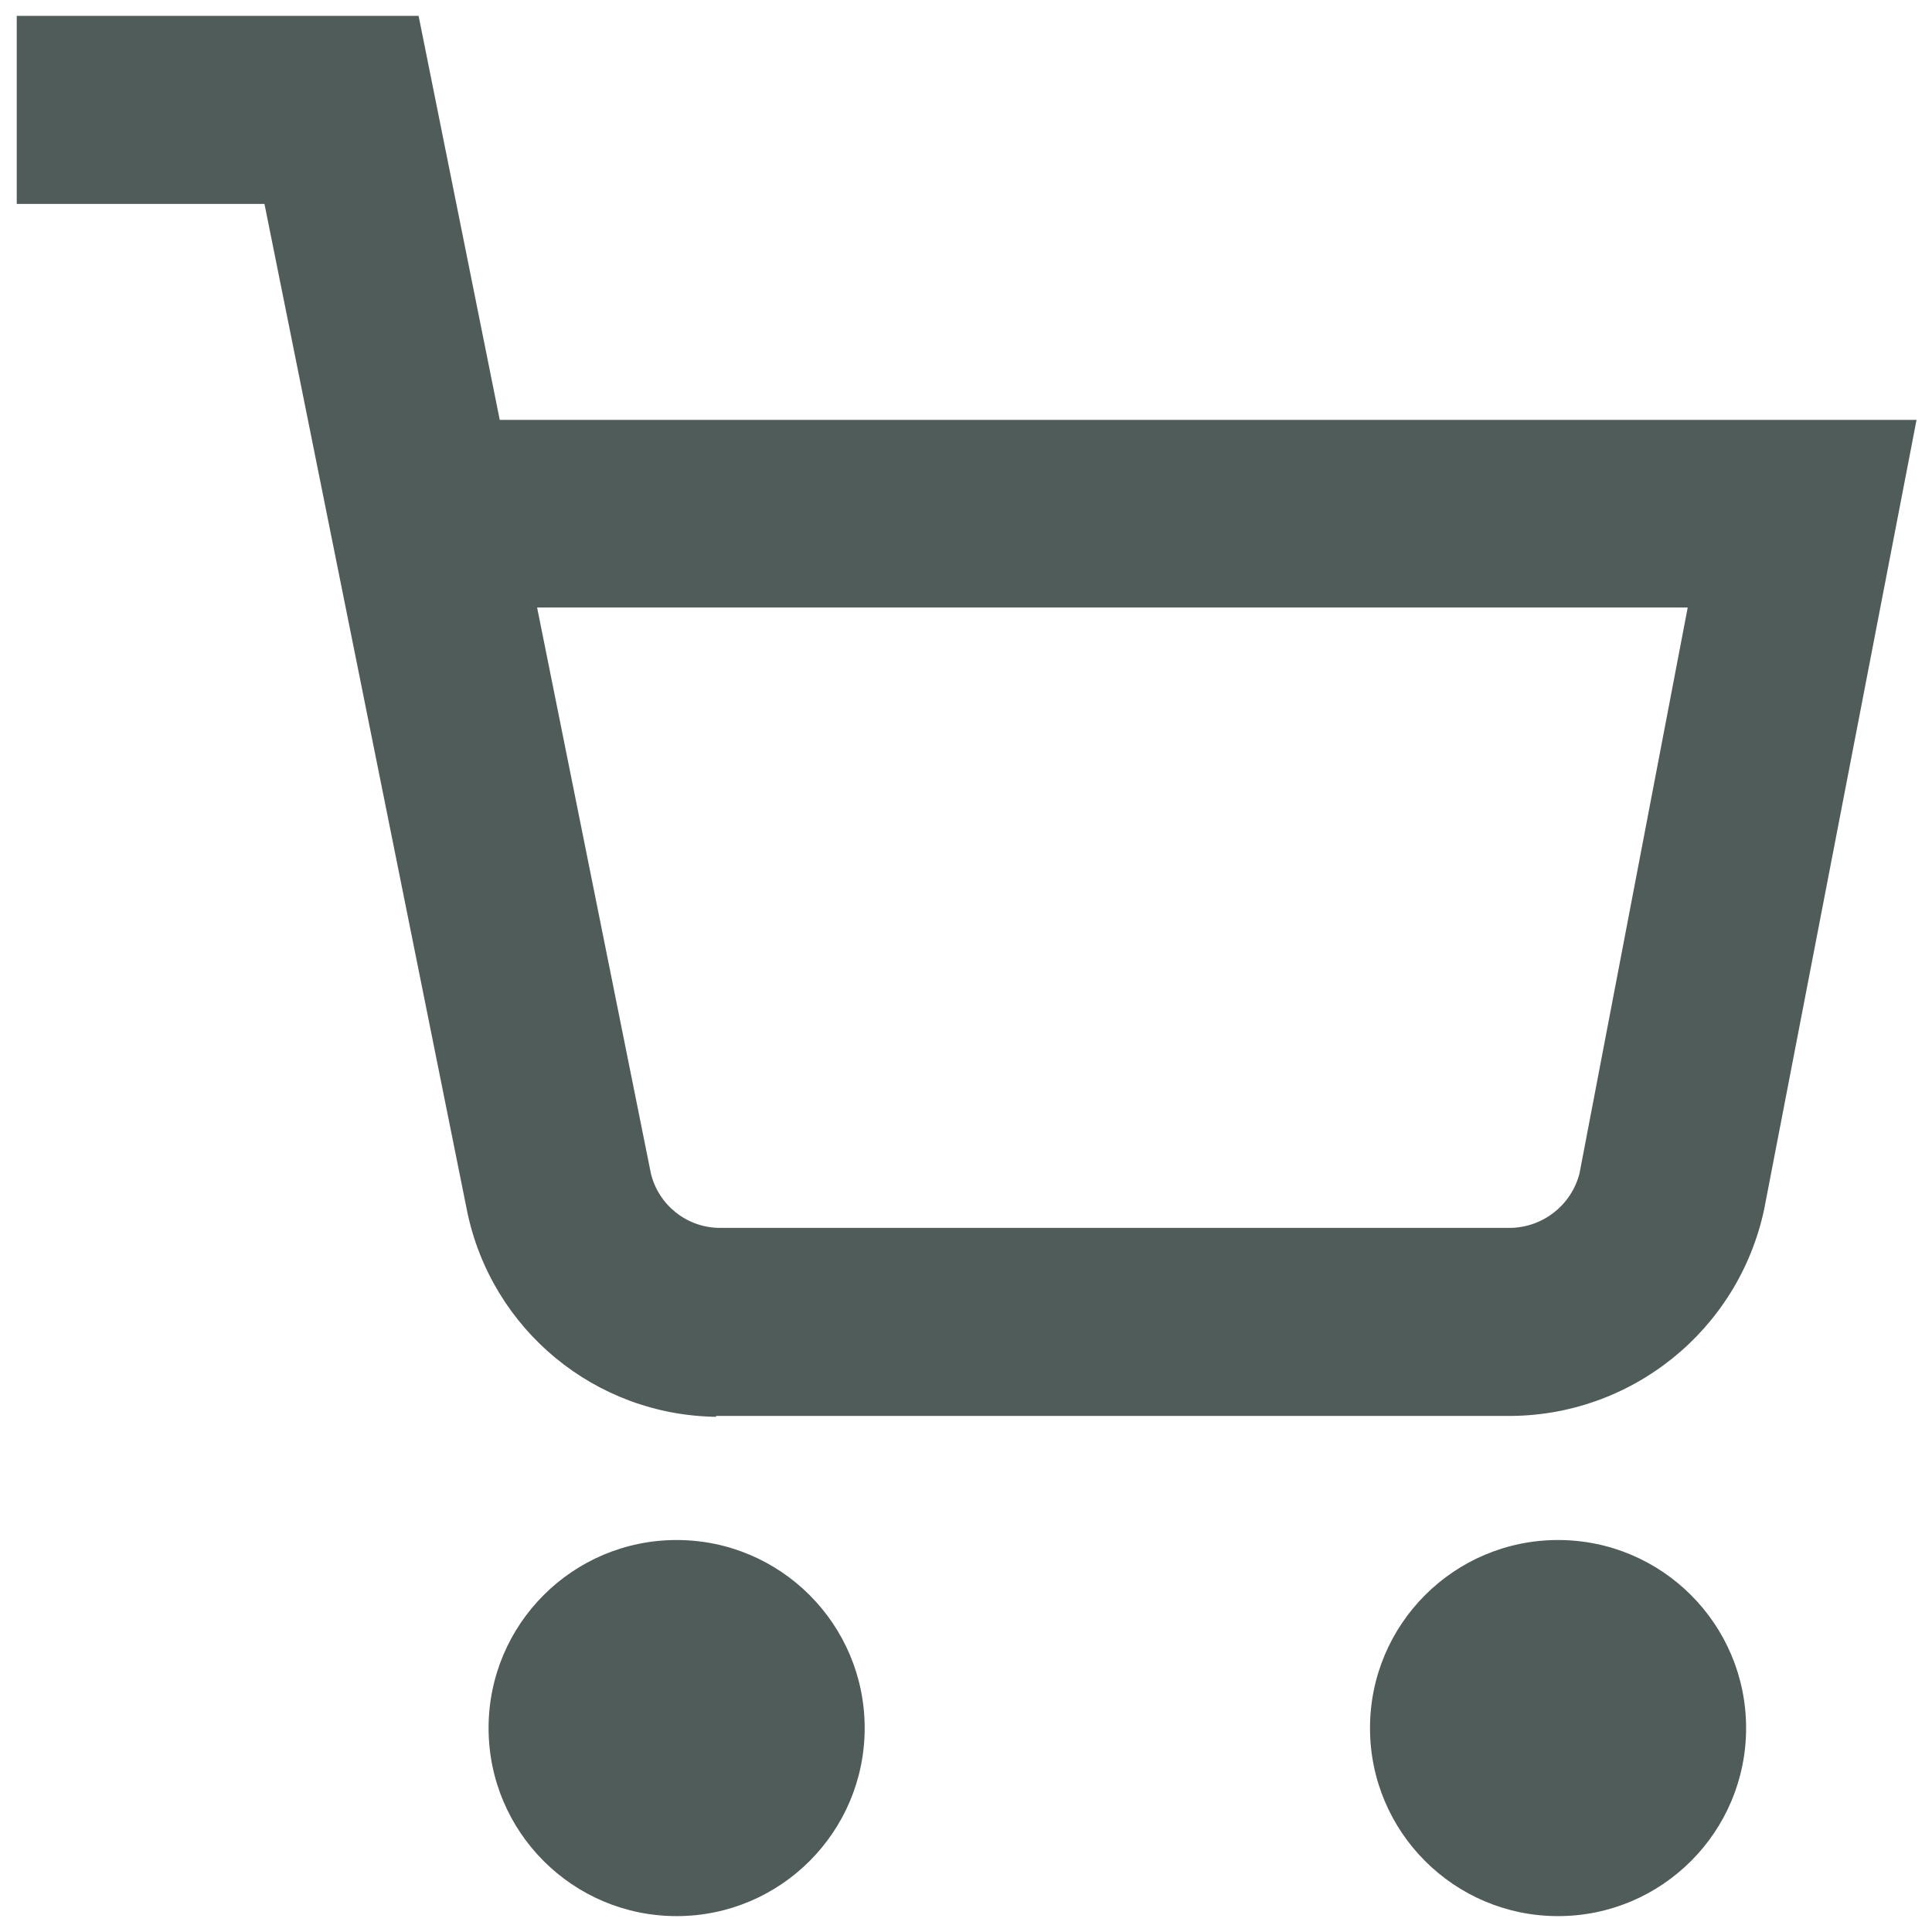
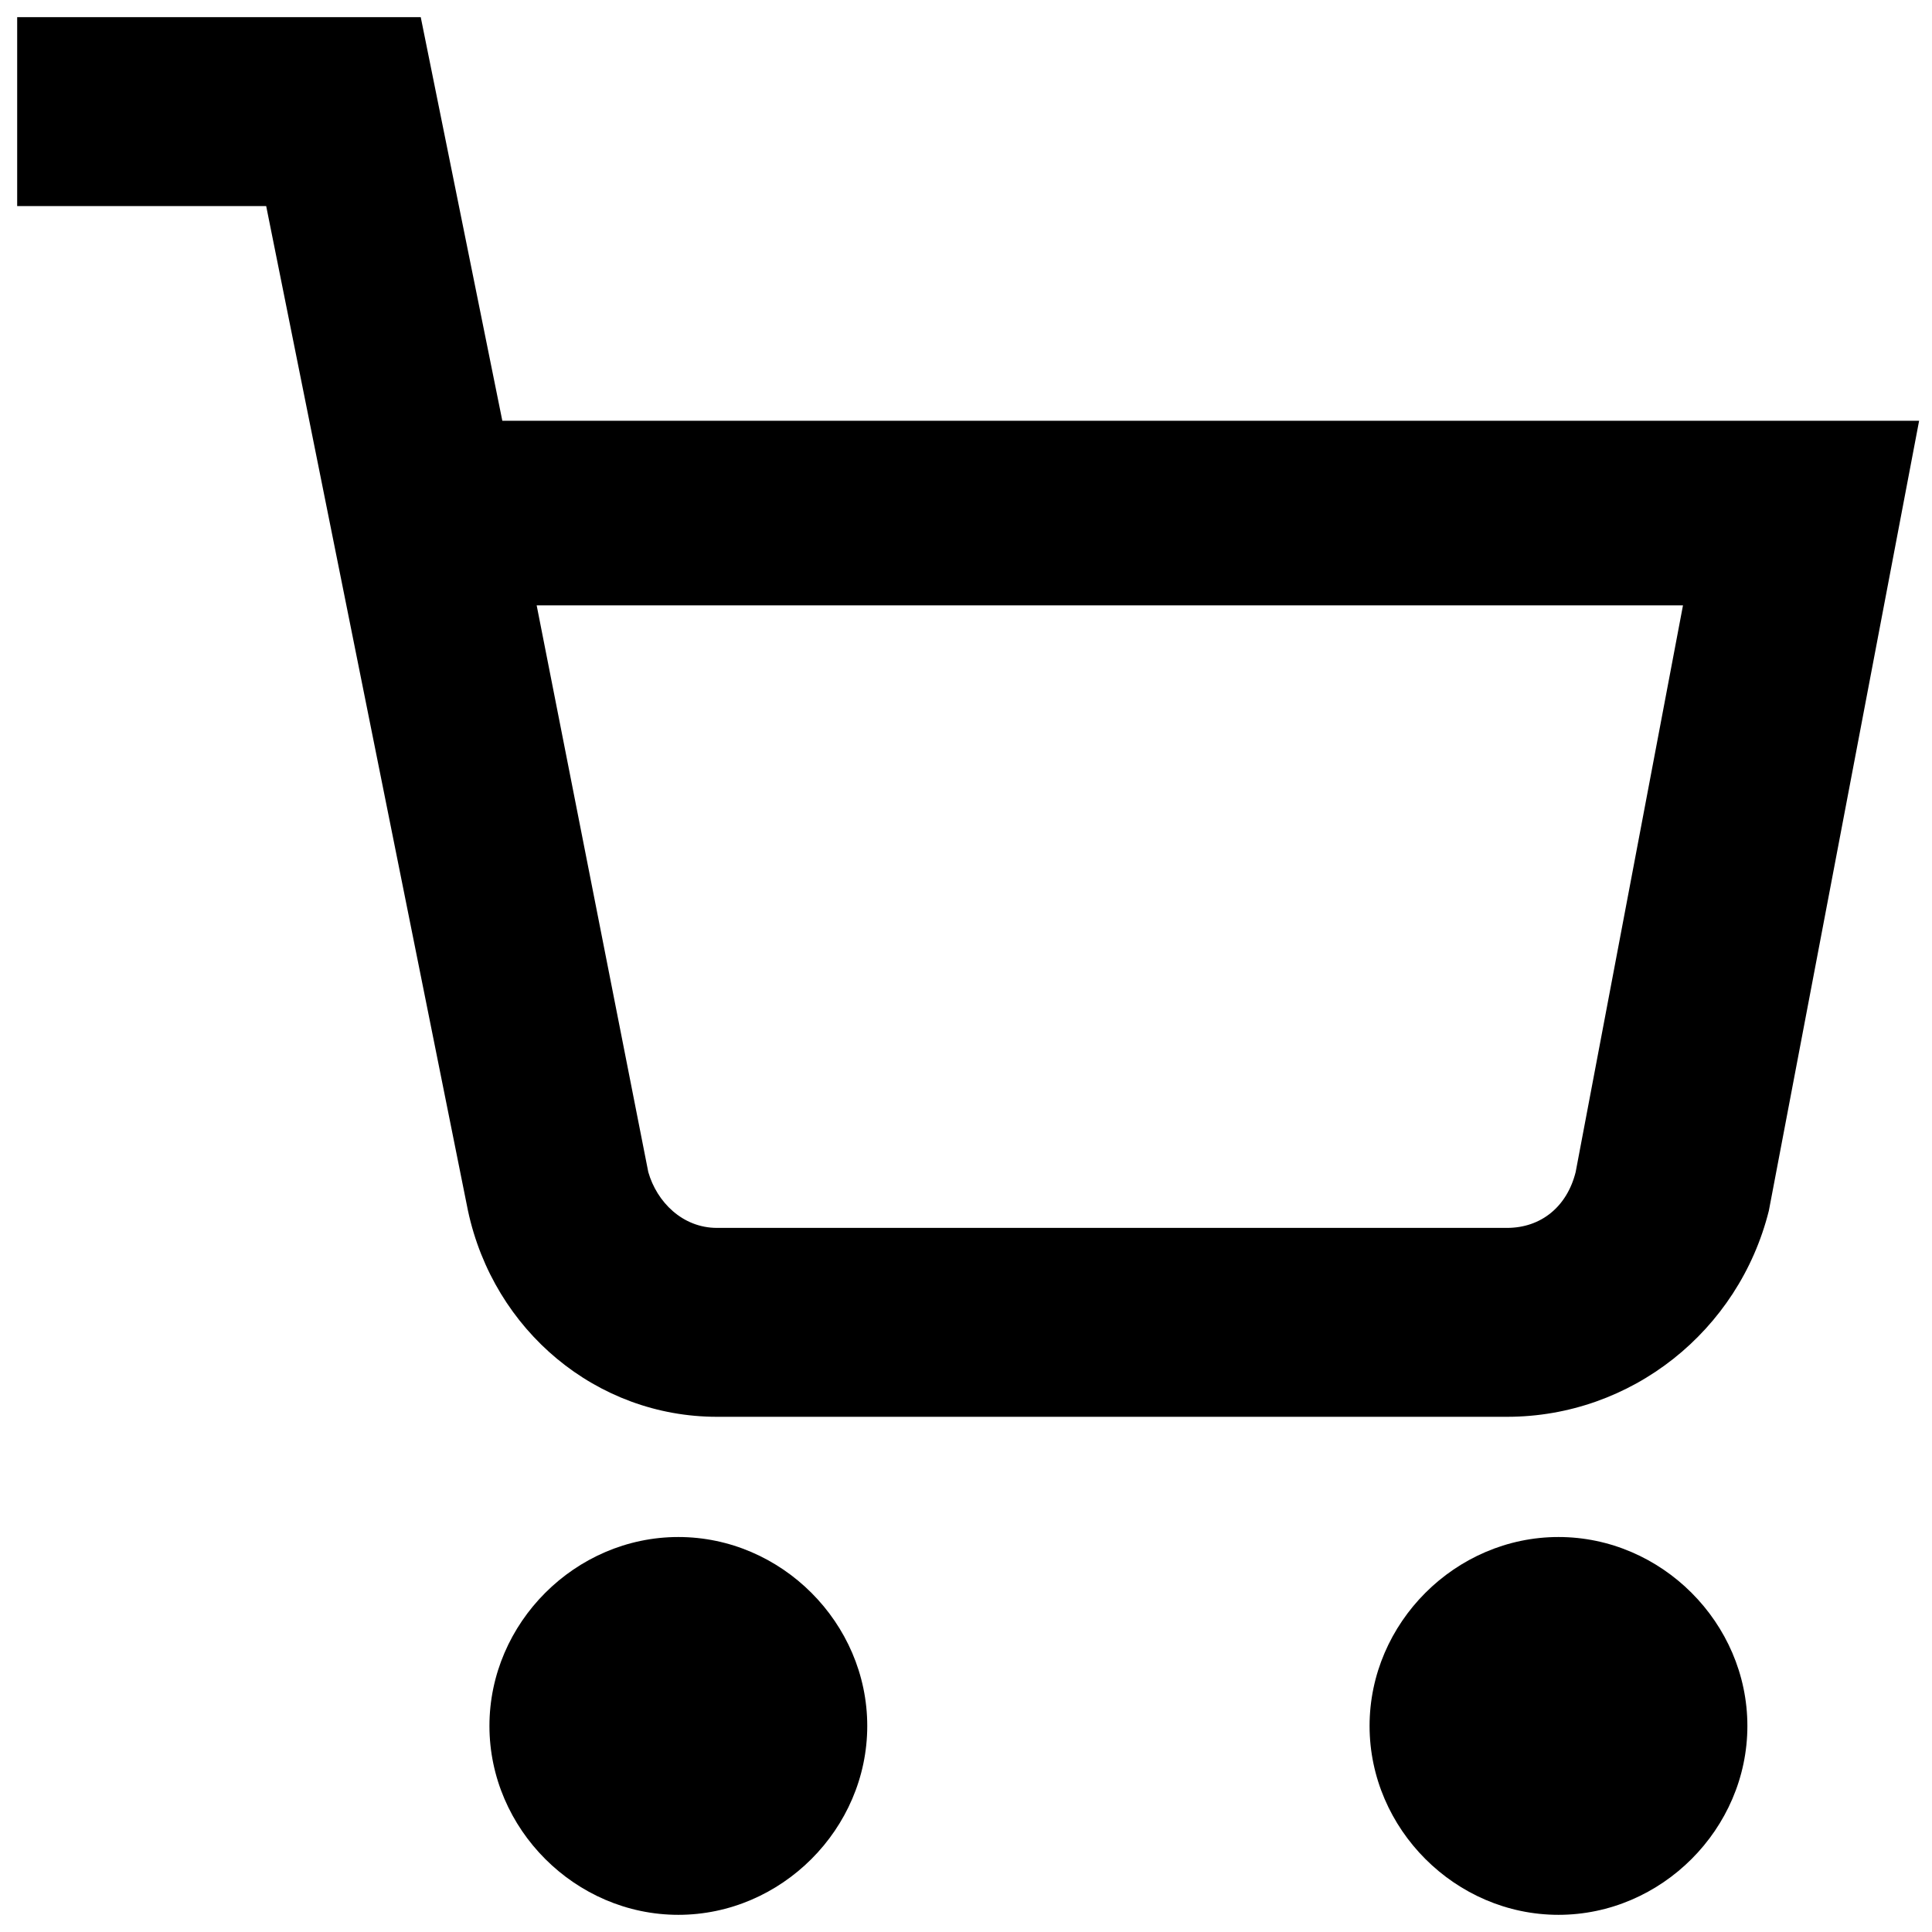
- <svg xmlns="http://www.w3.org/2000/svg" id="Layer_1" data-name="Layer 1" width="45" height="45" viewBox="0 0 45 45">
-   <defs>
-     <style>.cls-1{fill:#4f5c59;}</style>
-   </defs>
-   <g id="basket_filled" data-name="basket filled">
-     <path id="Path_23" data-name="Path 23" class="cls-1" d="M15.76,44.63a4.38,4.38,0,1,1,4.38-4.38,4.38,4.38,0,0,1-4.38,4.38" />
-     <path id="Path_24" data-name="Path 24" class="cls-1" d="M36.29,44.63a4.38,4.38,0,1,1,4.38-4.38,4.38,4.38,0,0,1-4.38,4.38" />
-     <path id="Path_25" data-name="Path 25" class="cls-1" d="M16.68,33a6,6,0,0,1-5.8-4.79L6.16,4.75H.39V.37H9.75l1.89,9.41h33L41.09,28.17a6.08,6.08,0,0,1-6,4.81H16.68M12.51,14.15l2.65,13.18a1.66,1.66,0,0,0,1.59,1.27H35.16a1.69,1.69,0,0,0,1.63-1.27l2.52-13.18Z" />
+ <svg xmlns="http://www.w3.org/2000/svg" version="1.1" id="Layer_1" x="0px" y="0px" viewBox="0 0 45 45" style="enable-background:new 0 0 45 45;" xml:space="preserve">
+   <g id="basket_filled">
+     <path id="Path_23" d="M15.8,44.6c-2.4,0-4.4-2-4.4-4.4c0-2.4,2-4.4,4.4-4.4c2.4,0,4.4,2,4.4,4.4S18.2,44.6,15.8,44.6L15.8,44.6" />
+     <path id="Path_24" d="M36.3,44.6c-2.4,0-4.4-2-4.4-4.4s2-4.4,4.4-4.4c2.4,0,4.4,2,4.4,4.4S38.7,44.6,36.3,44.6   C36.3,44.6,36.3,44.6,36.3,44.6" />
+     <path id="Path_25" d="M16.7,33c-2.8,0-5.2-2-5.8-4.8L6.2,4.8H0.4V0.4h9.4l1.9,9.4h33l-3.5,18.4C40.5,31,38,33,35.1,33L16.7,33    M12.5,14.1l2.6,13.2c0.2,0.7,0.8,1.3,1.6,1.3h18.4c0.8,0,1.4-0.5,1.6-1.3l2.5-13.2H12.5z" />
  </g>
</svg>
